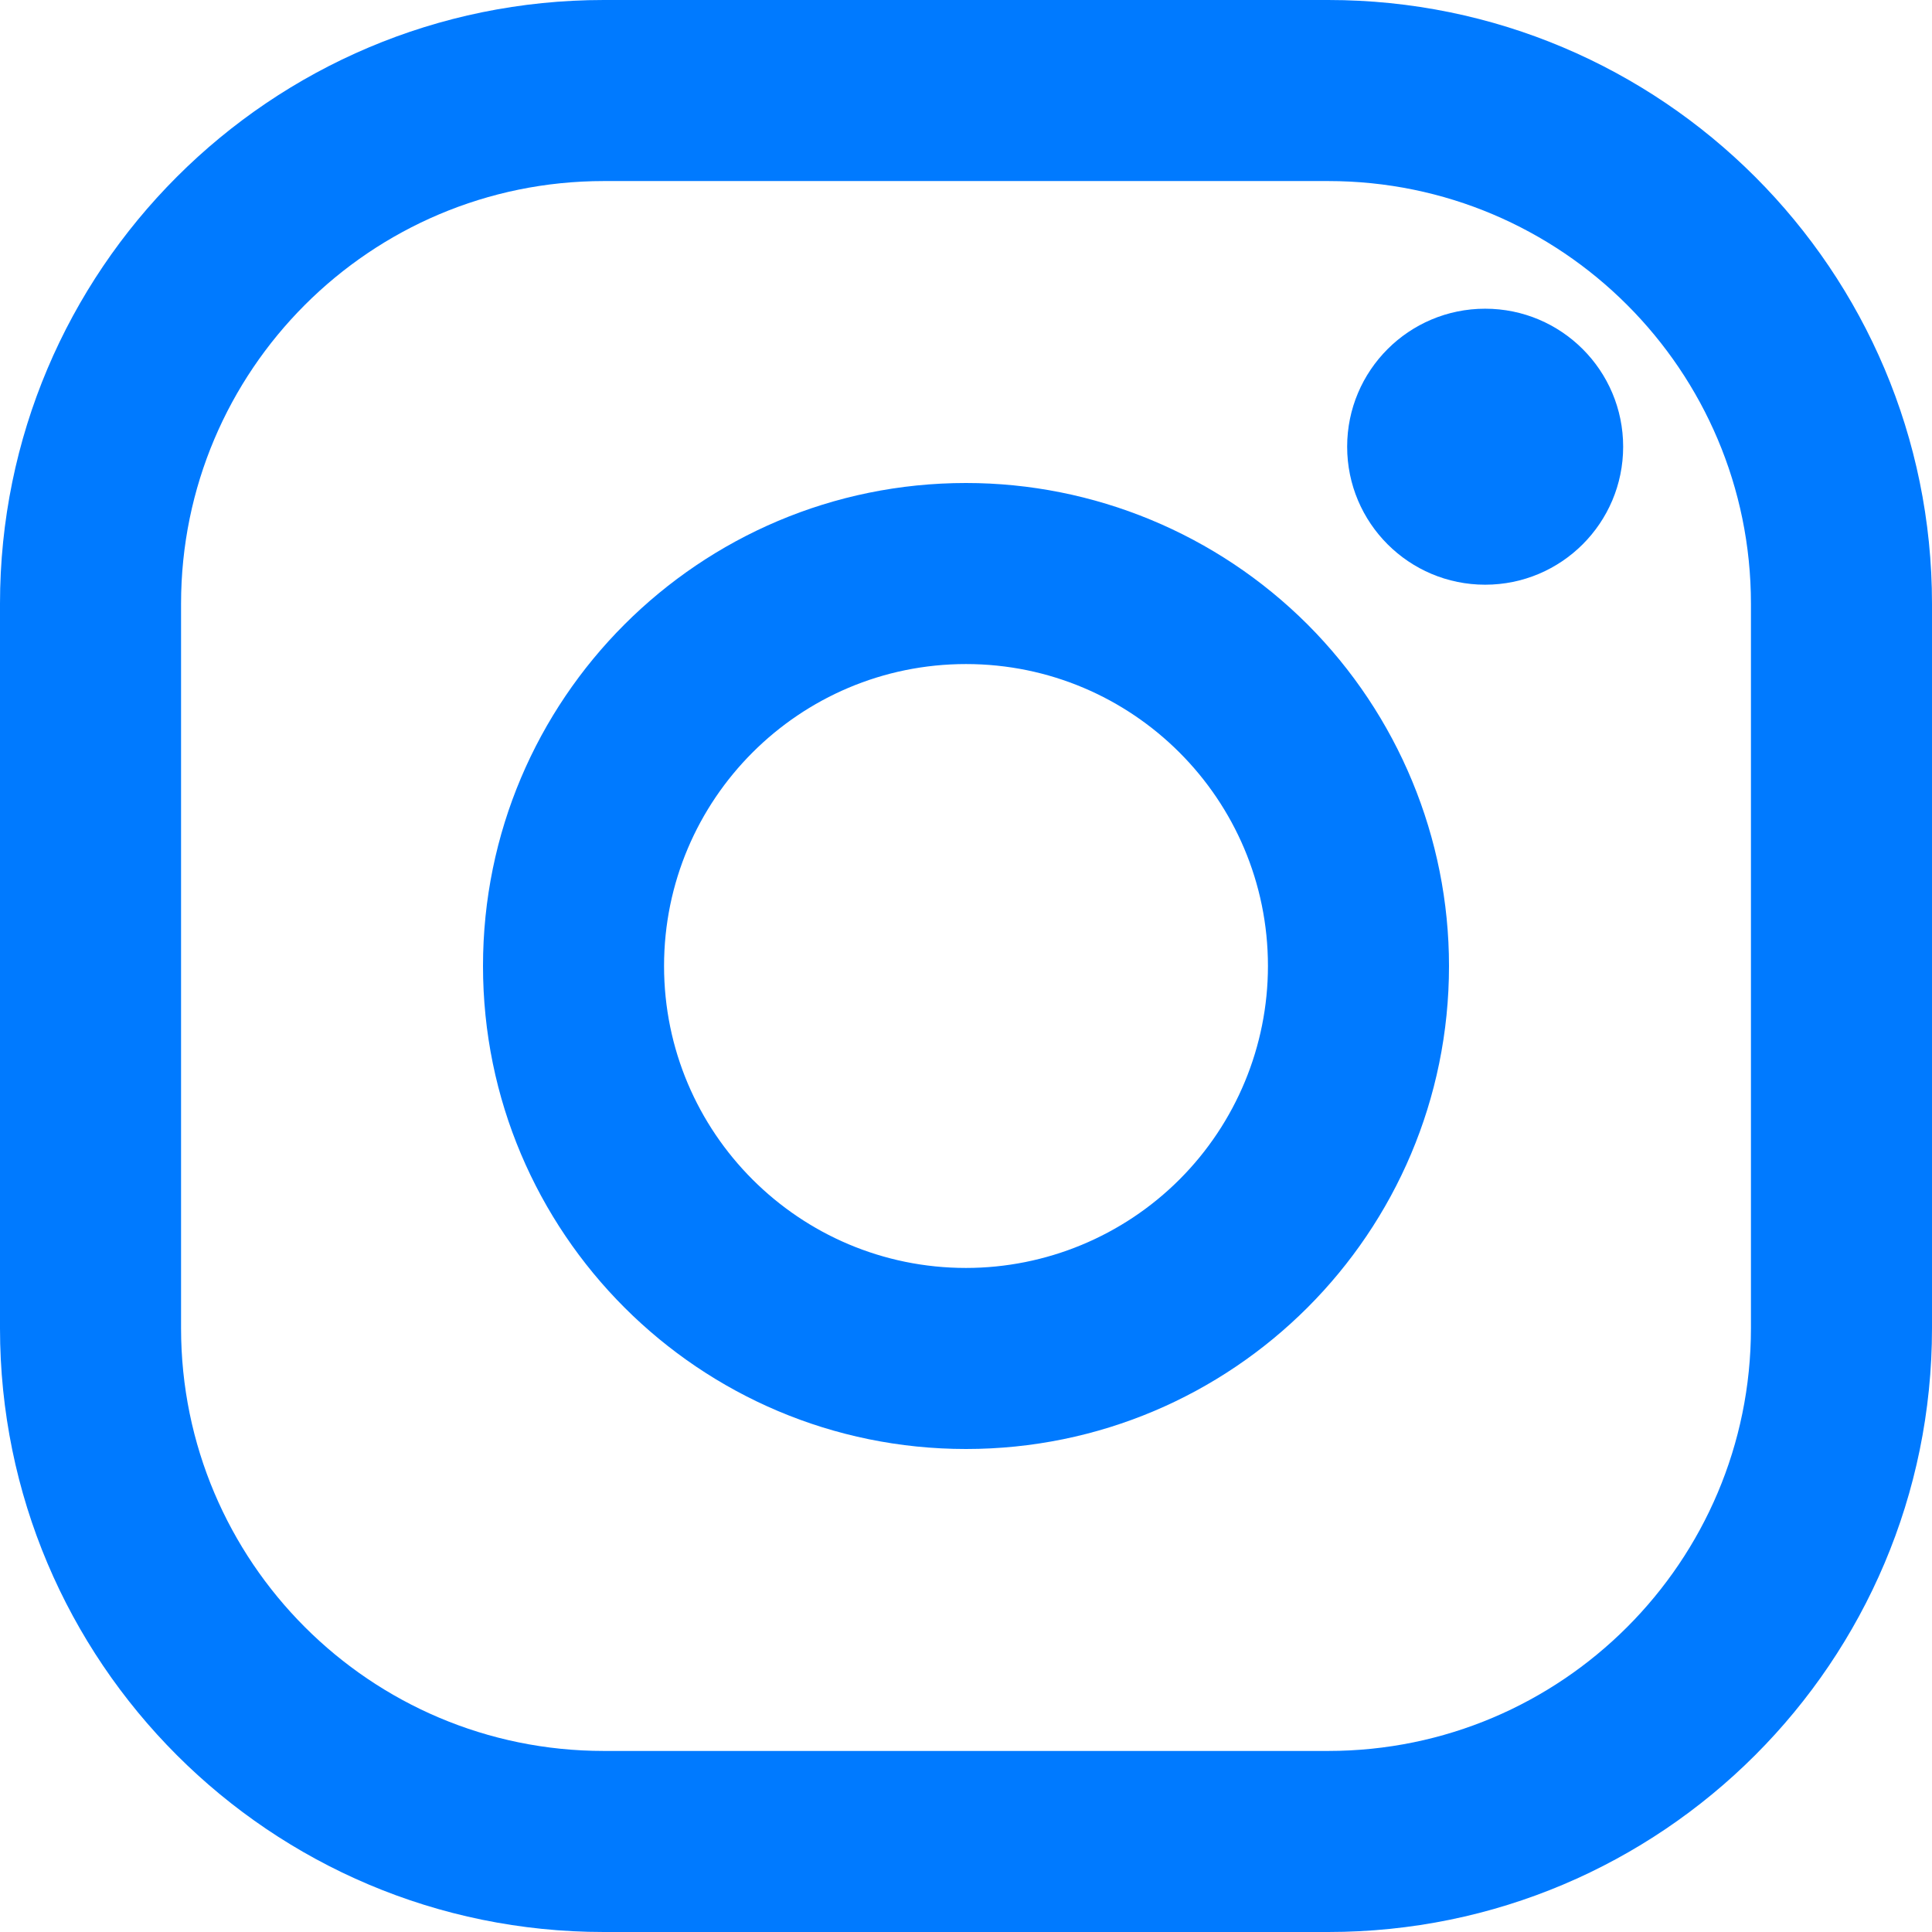
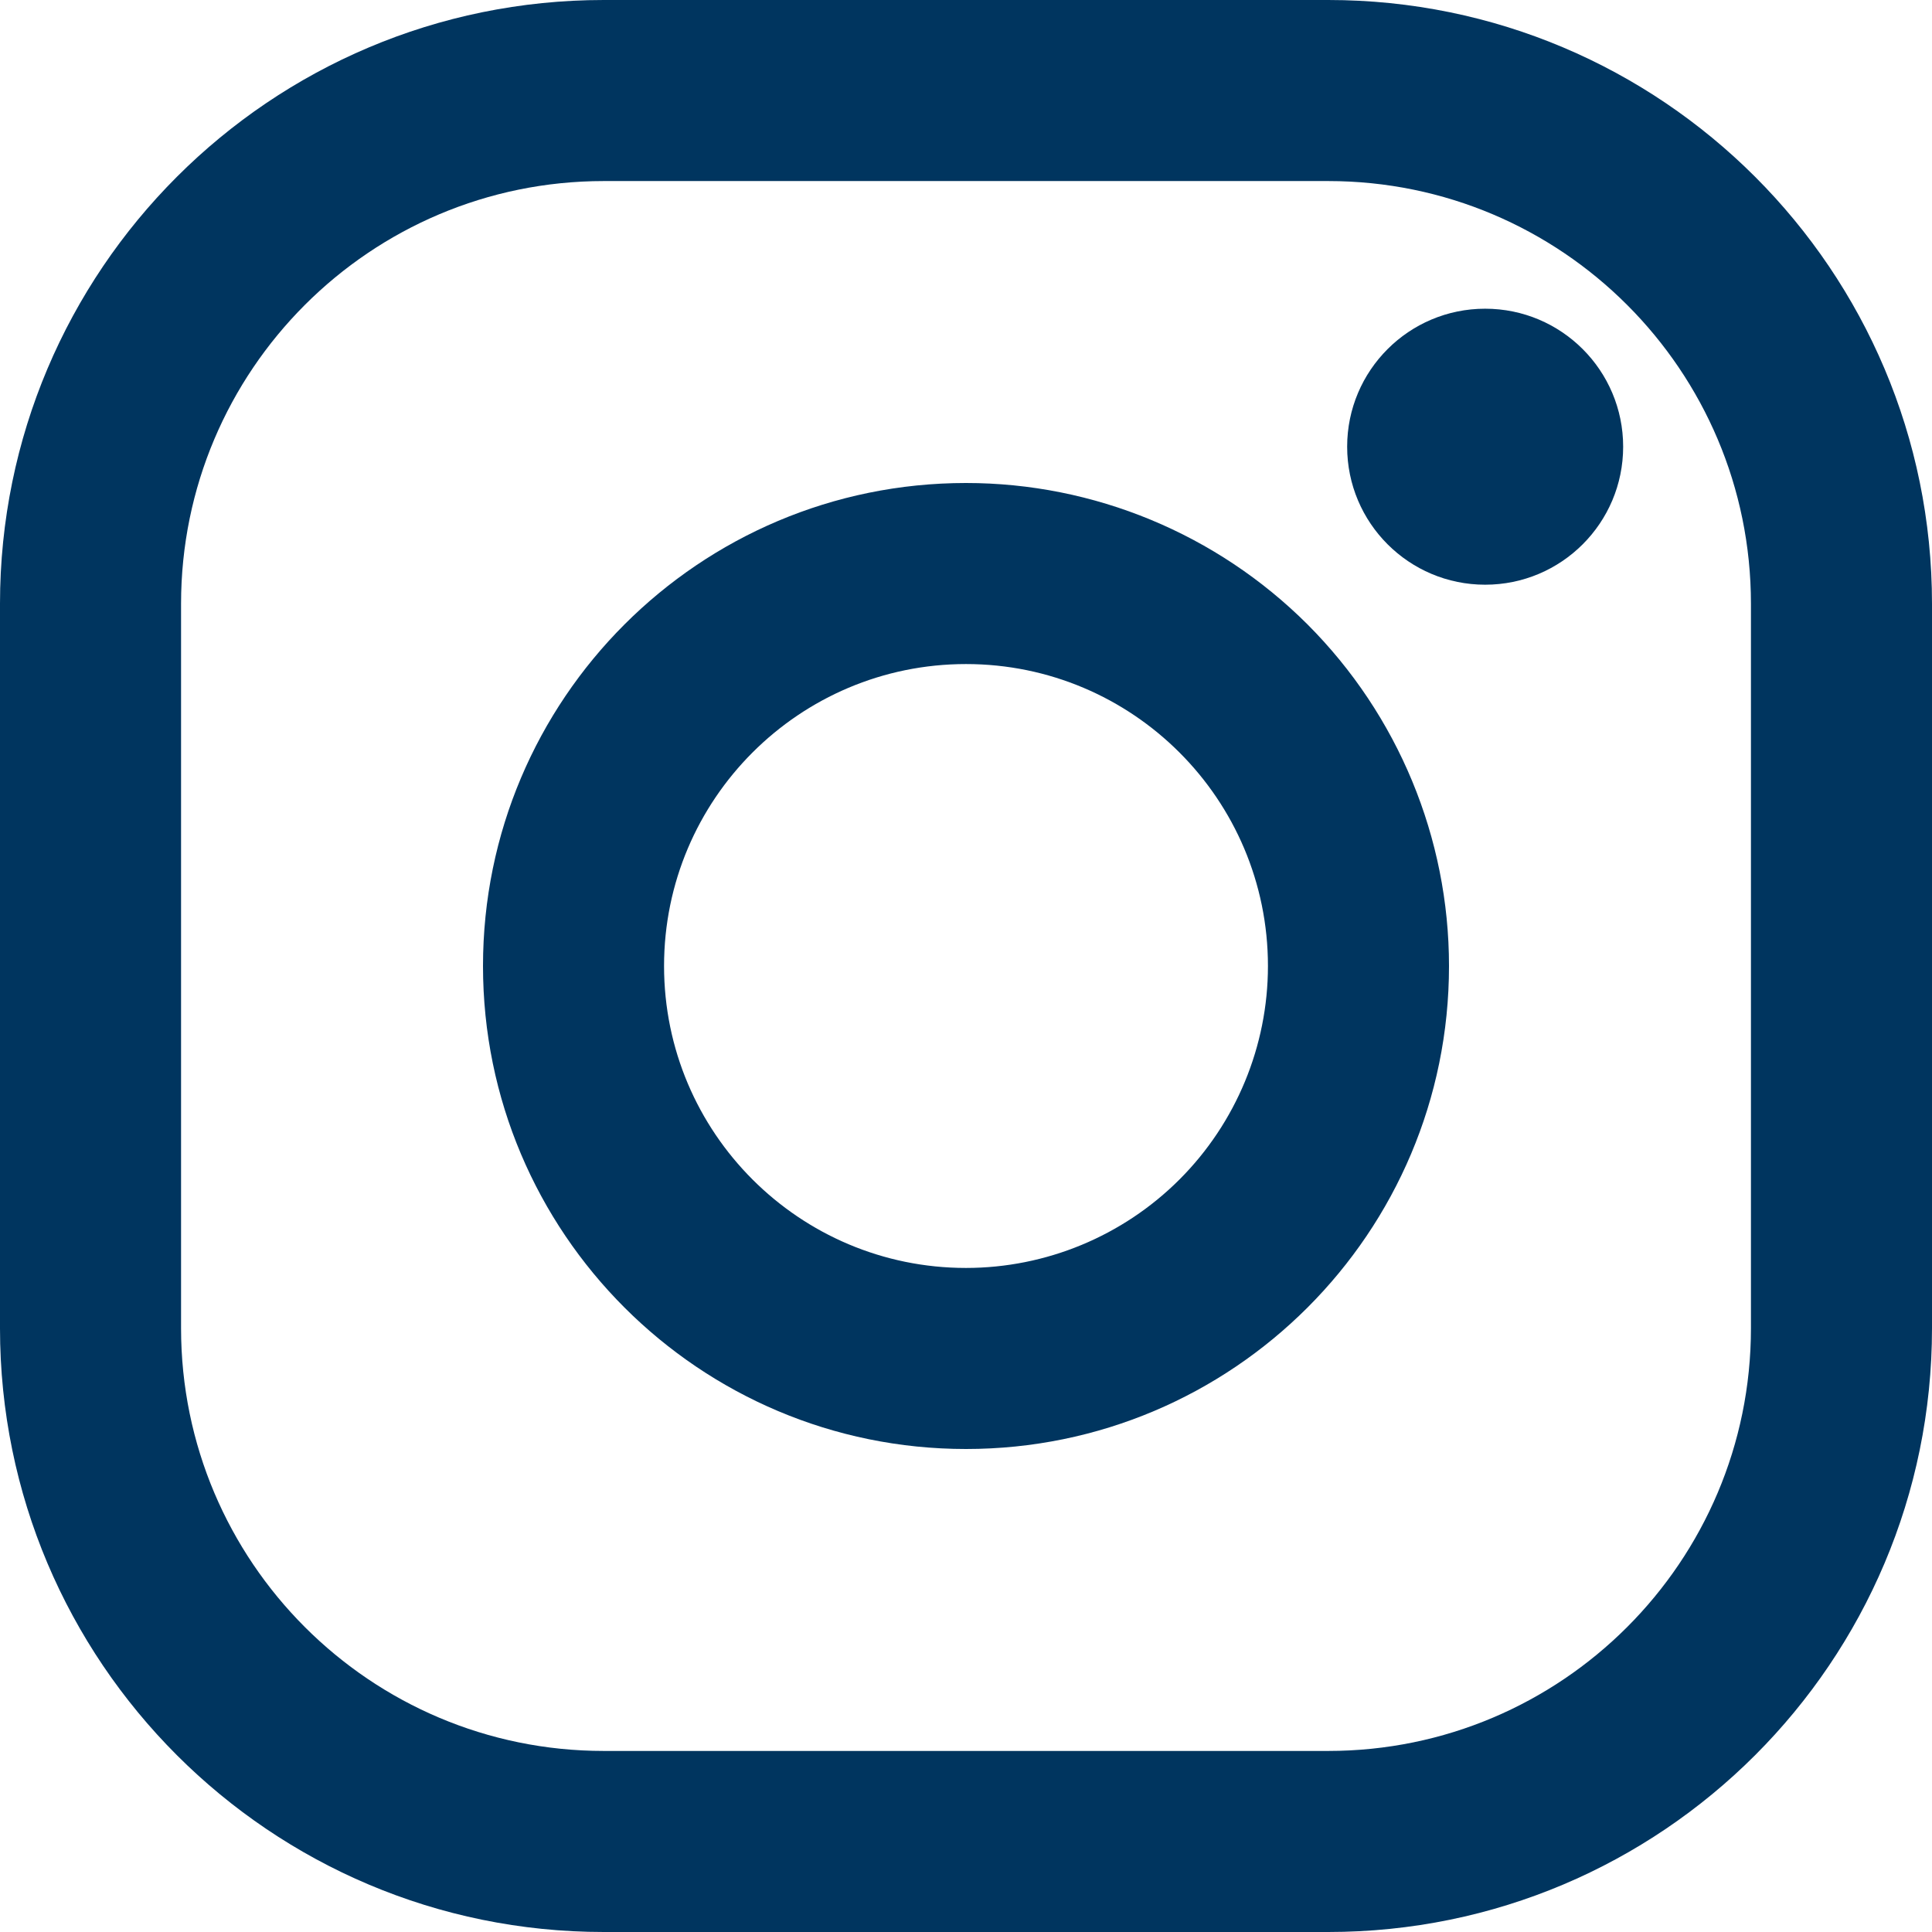
<svg xmlns="http://www.w3.org/2000/svg" width="14px" height="14px" viewBox="0 0 14 14" version="1.1">
  <g id="Page-1" stroke="none" stroke-width="1" fill="none" fill-rule="evenodd">
-     <g id="Desktop-HD-Copy-4" transform="translate(-653, -5501)" fill="#007AFF" fill-rule="nonzero">
+     <g id="Desktop-HD-Copy-4" transform="translate(-653, -5501)" fill="#00355F" fill-rule="nonzero">
      <g id="Group" transform="translate(653, 5501)">
        <g id="instagram">
          <path d="M9.625,0 L4.375,0 C1.959,0 0,1.959 0,4.375 L0,9.625 C0,12.041 1.959,14 4.375,14 L9.625,14 C12.041,14 14,12.041 14,9.625 L14,4.375 C14,1.959 12.041,0 9.625,0 Z M12.688,9.625 C12.688,11.316 11.316,12.688 9.625,12.688 L4.375,12.688 C2.684,12.688 1.312,11.316 1.312,9.625 L1.312,4.375 C1.312,2.684 2.684,1.312 4.375,1.312 L9.625,1.312 C11.316,1.312 12.688,2.684 12.688,4.375 L12.688,9.625 Z" id="Shape" />
          <path d="M7,3.5 C5.067,3.5 3.5,5.067 3.5,7 C3.5,8.933 5.067,10.5 7,10.5 C8.933,10.5 10.5,8.933 10.5,7 C10.5,6.072 10.131,5.182 9.475,4.525 C8.818,3.869 7.928,3.5 7,3.5 Z M7,9.188 C5.792,9.188 4.812,8.208 4.812,7 C4.812,5.792 5.792,4.812 7,4.812 C8.208,4.812 9.188,5.792 9.188,7 C9.188,7.58 8.957,8.137 8.547,8.547 C8.137,8.957 7.58,9.188 7,9.188 Z" id="Shape" />
          <circle id="Oval" cx="10.762" cy="3.237" r="1" />
        </g>
      </g>
    </g>
  </g>
</svg>
